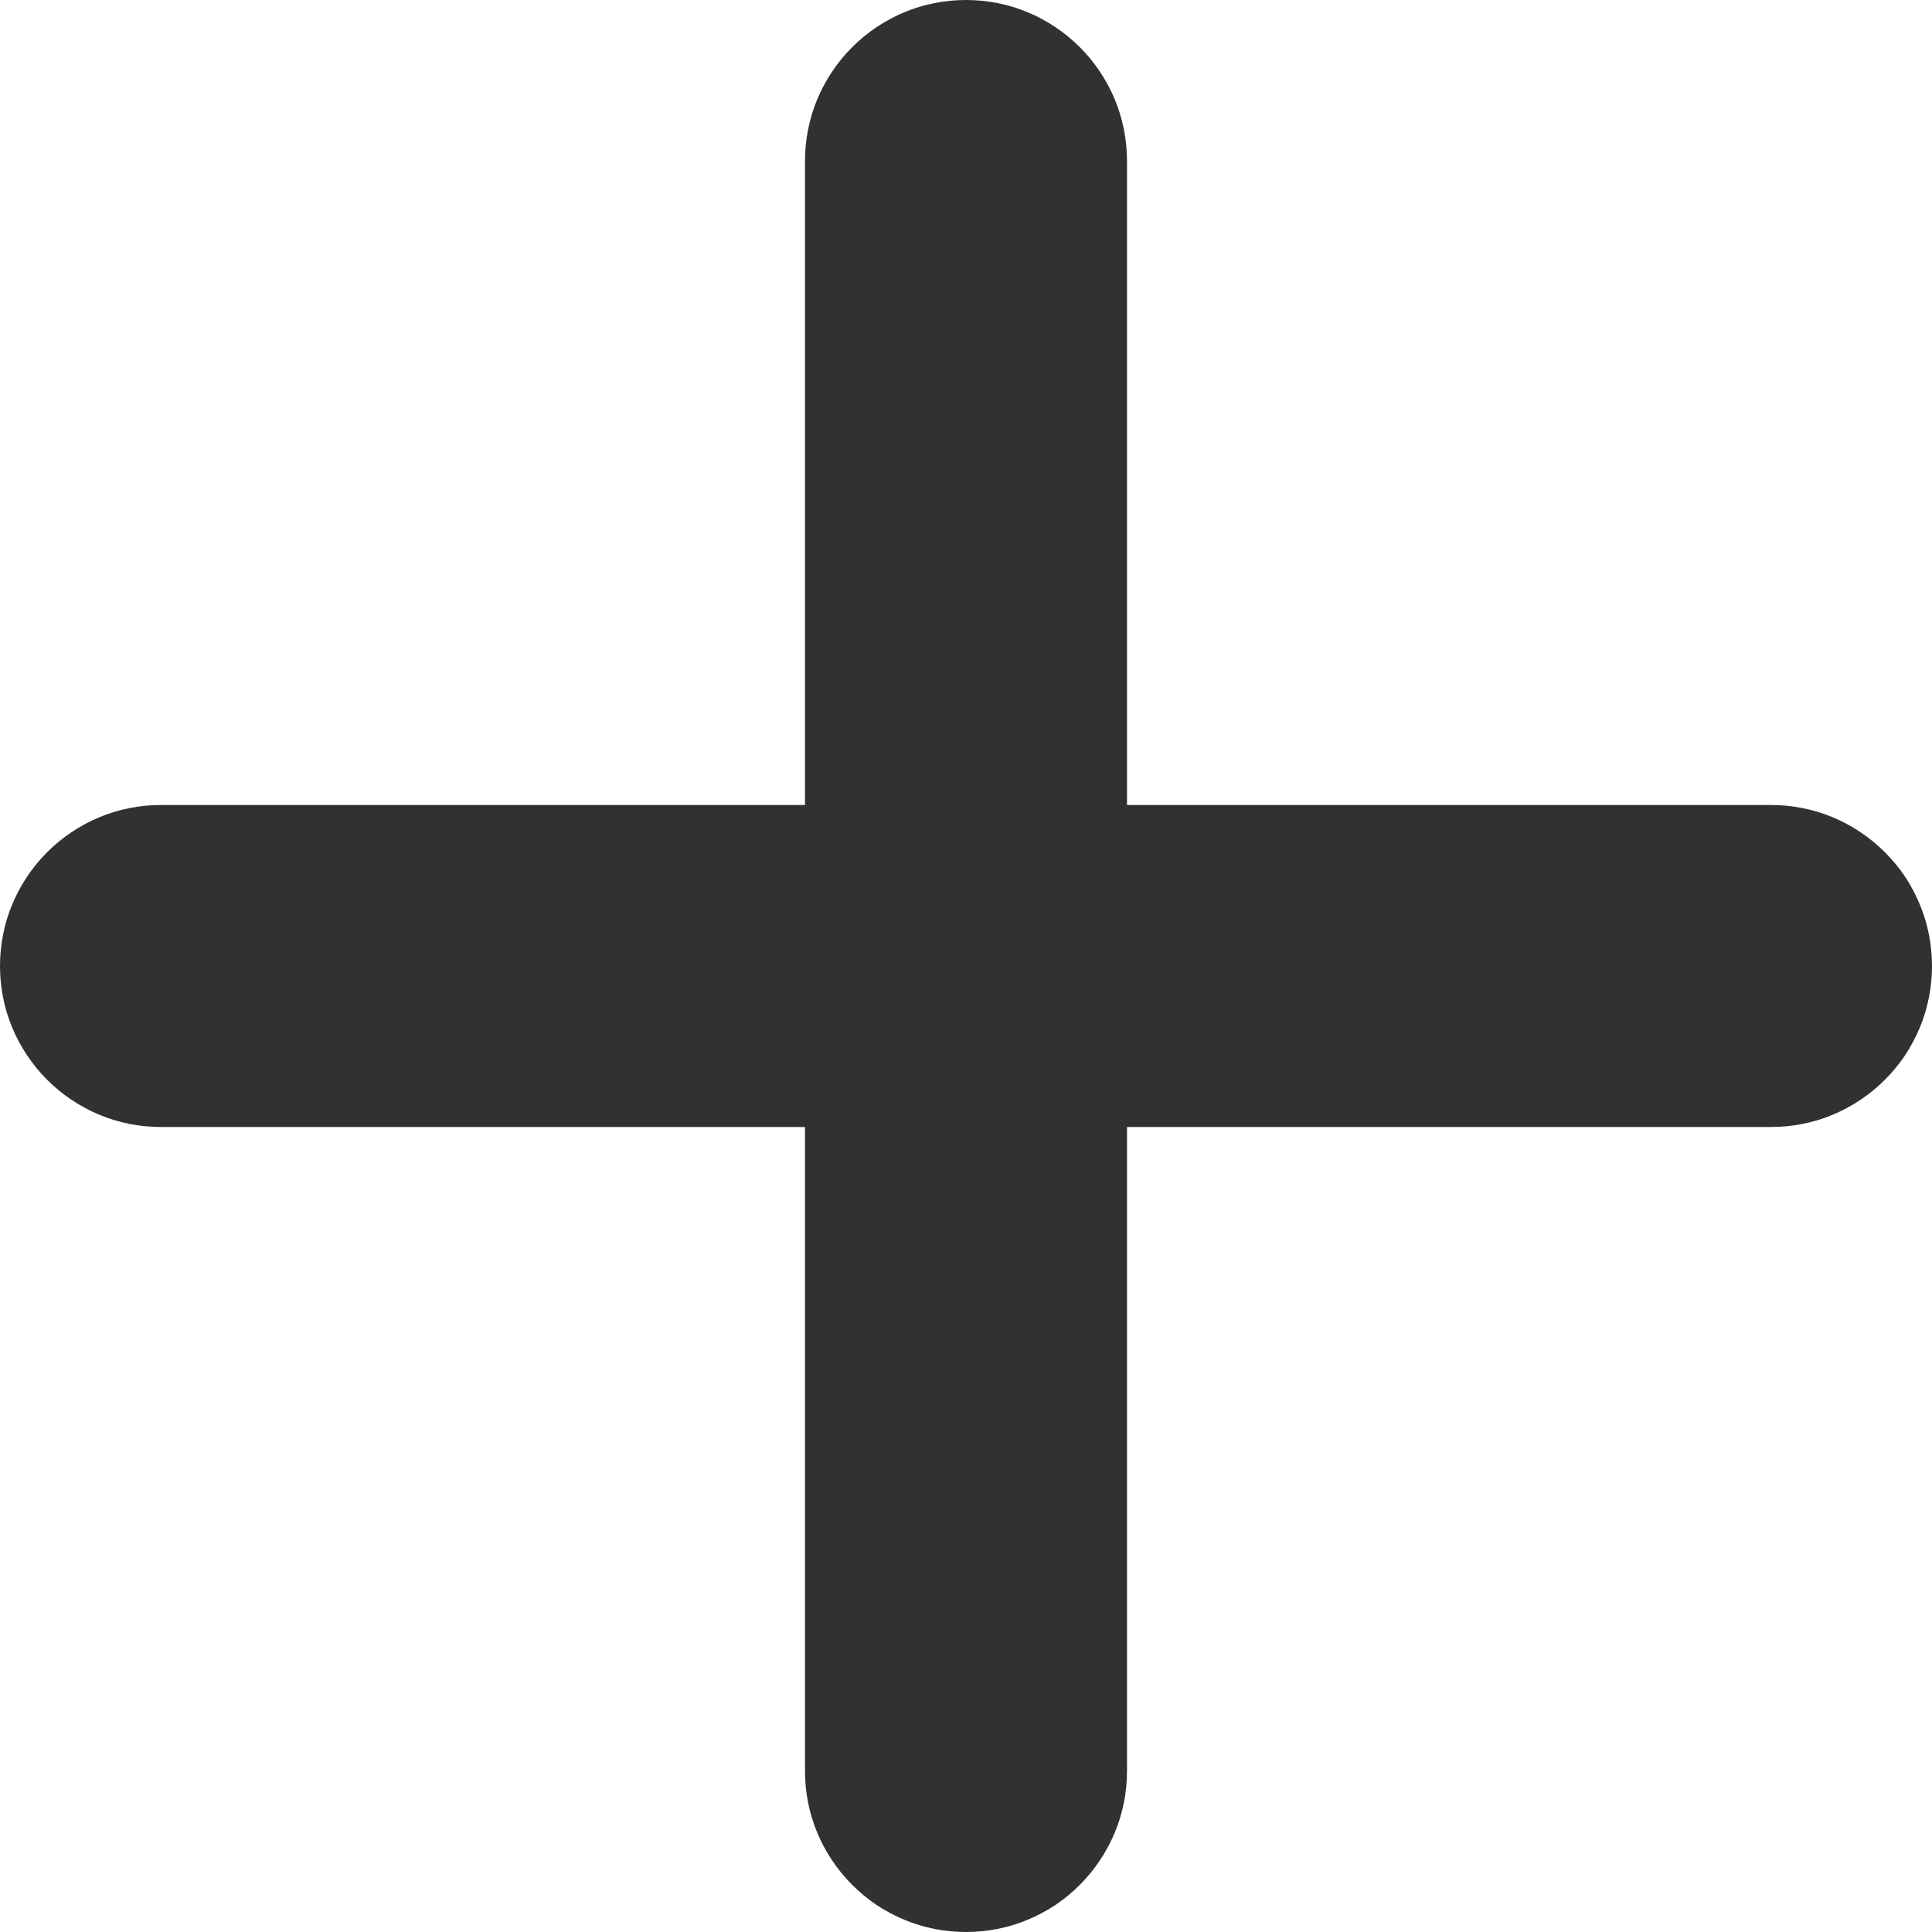
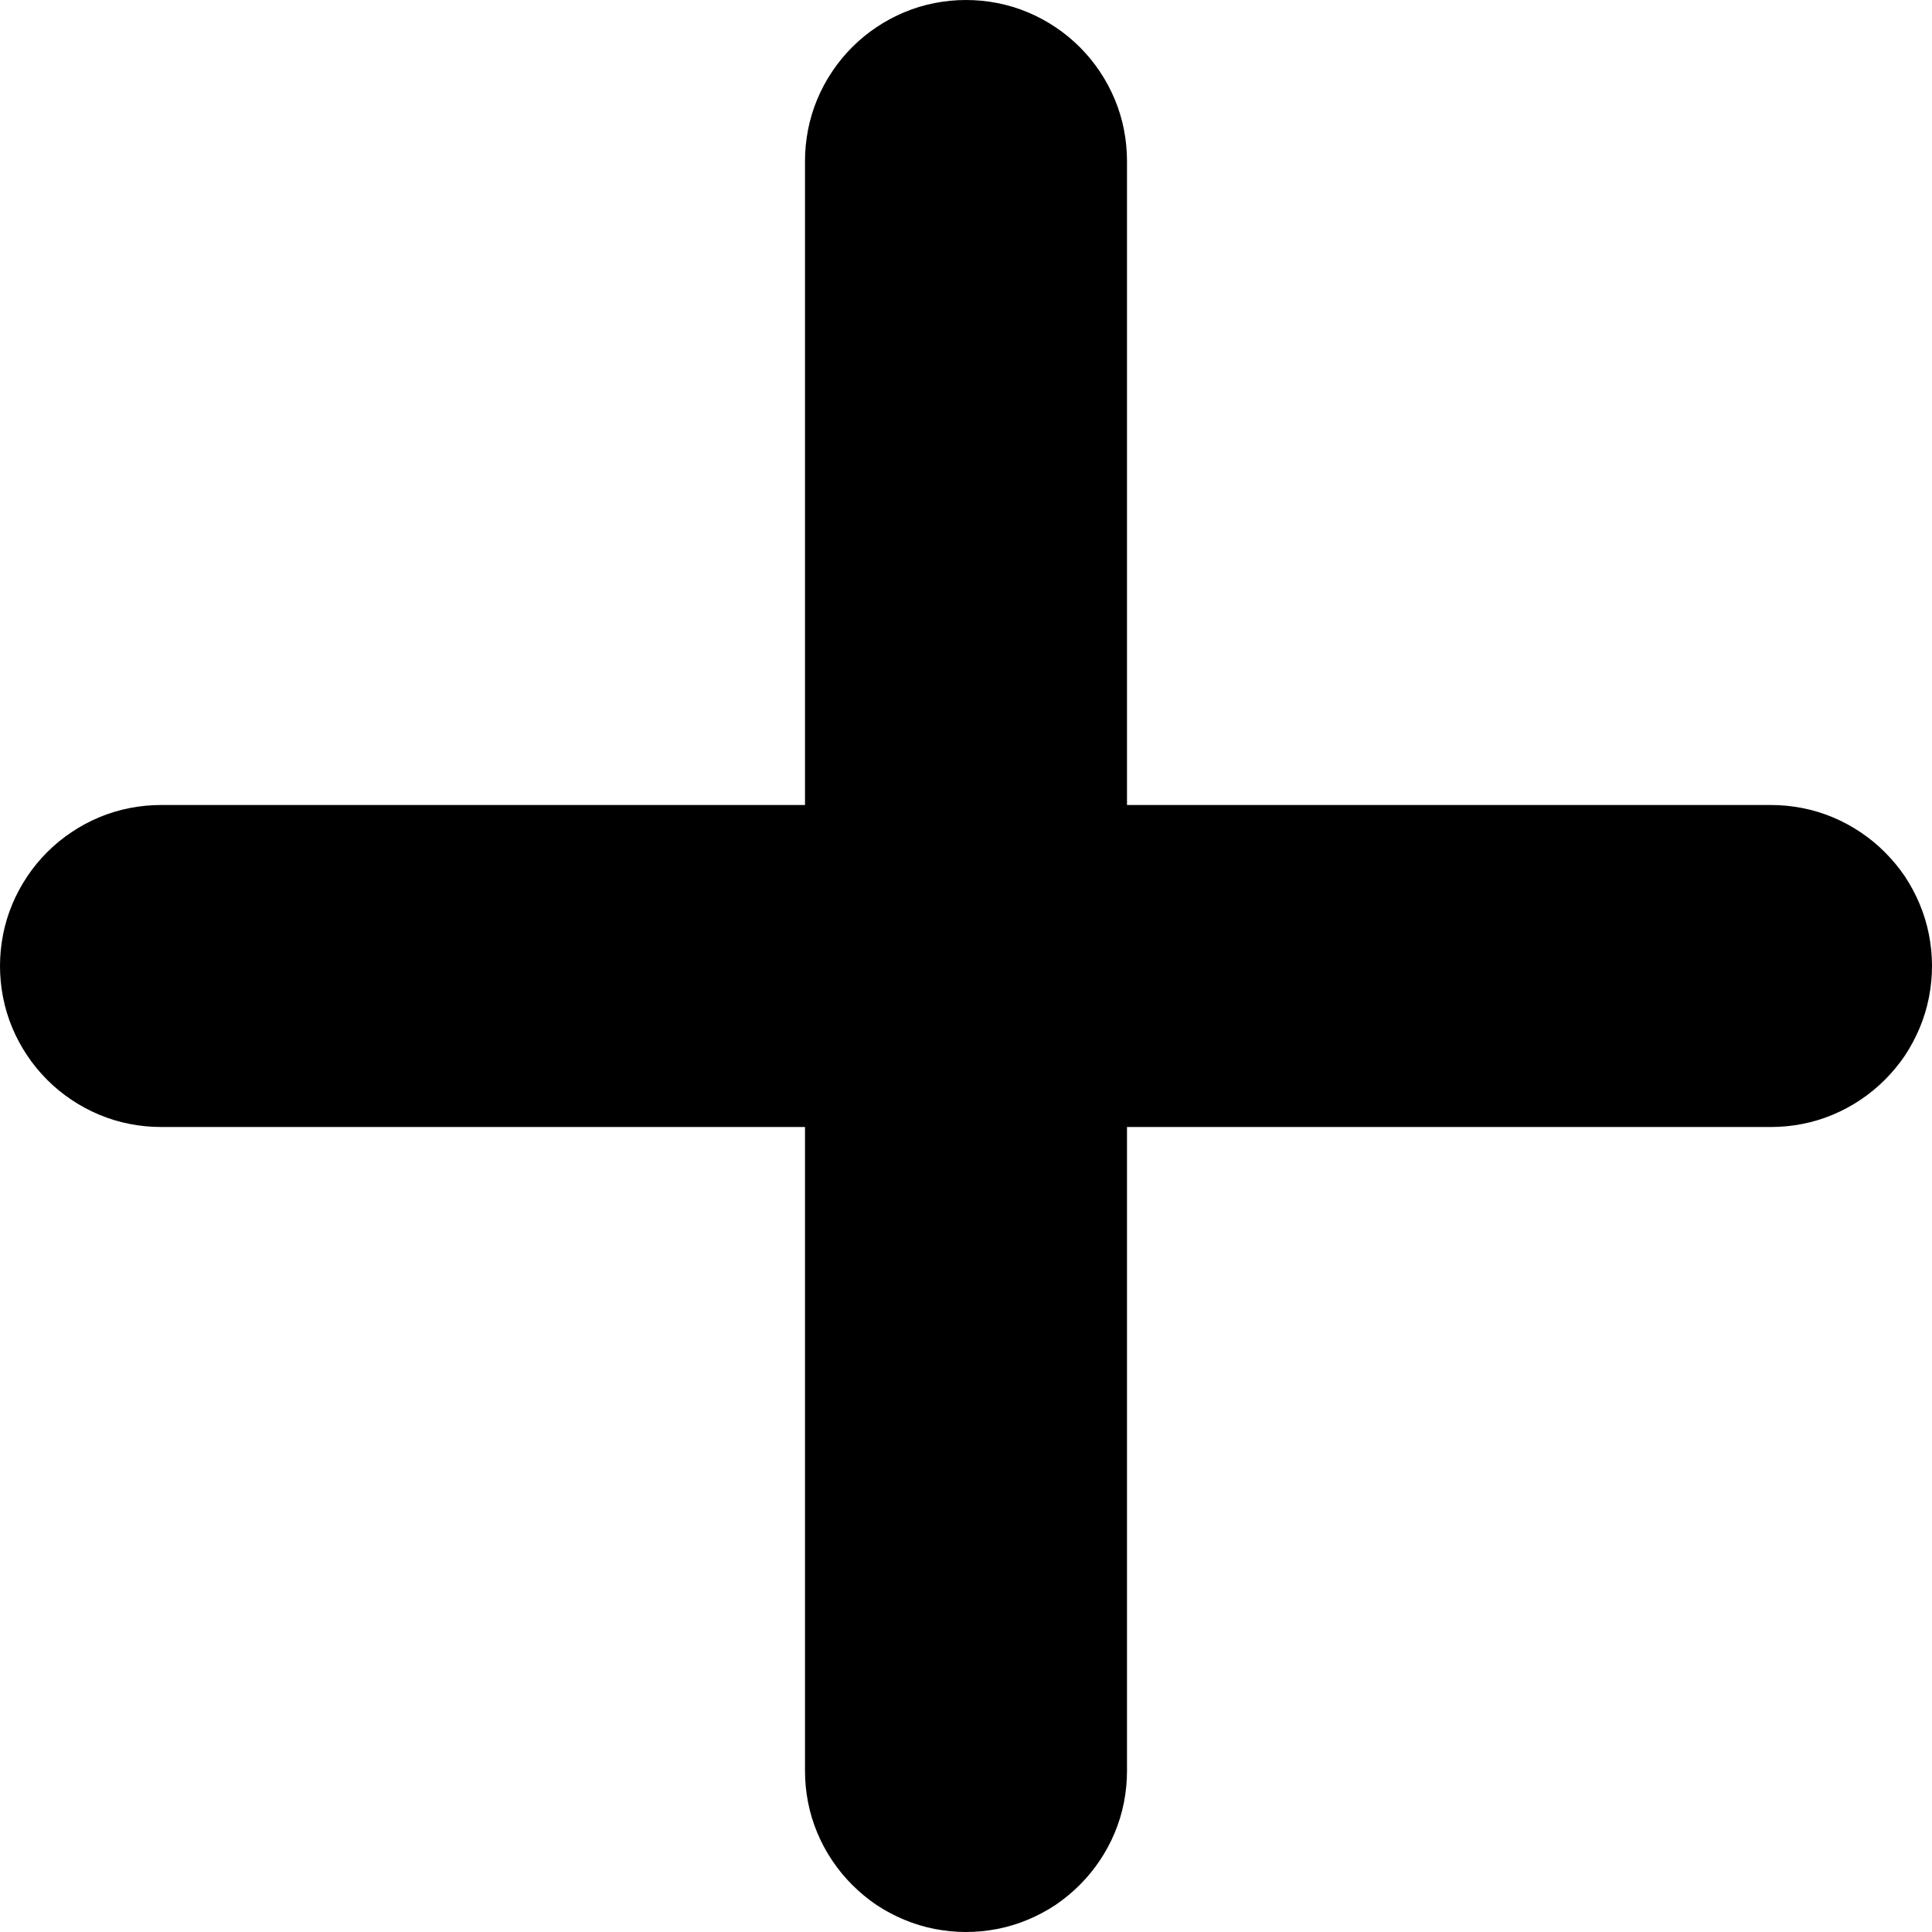
<svg xmlns="http://www.w3.org/2000/svg" fill="none" version="1.1" width="12" height="12" viewBox="0 0 12 12">
  <g style="mix-blend-mode:passthrough">
-     <path d="M5,7L5,11Q5,11.098,5.019,11.195Q5.038,11.292,5.076,11.383Q5.114,11.474,5.169,11.556Q5.223,11.637,5.293,11.707Q5.363,11.777,5.444,11.832Q5.526,11.886,5.617,11.924Q5.708,11.962,5.805,11.981Q5.902,12,6,12Q6.098,12,6.195,11.981Q6.292,11.962,6.383,11.924Q6.474,11.886,6.556,11.832Q6.637,11.777,6.707,11.707Q6.777,11.637,6.831,11.556Q6.886,11.474,6.924,11.383Q6.962,11.292,6.981,11.195Q7,11.098,7,11L7,7L11,7Q11.098,7,11.195,6.981Q11.292,6.962,11.383,6.924Q11.474,6.886,11.556,6.831Q11.637,6.777,11.707,6.707Q11.777,6.637,11.832,6.556Q11.886,6.474,11.924,6.383Q11.962,6.292,11.981,6.195Q12,6.098,12,6Q12,5.902,11.981,5.805Q11.962,5.708,11.924,5.617Q11.886,5.526,11.832,5.444Q11.777,5.363,11.707,5.293Q11.637,5.223,11.556,5.169Q11.474,5.114,11.383,5.076Q11.292,5.038,11.195,5.019Q11.098,5,11,5L7,5L7,1Q7,0.902,6.981,0.805Q6.962,0.708,6.924,0.617Q6.886,0.526,6.831,0.444Q6.777,0.363,6.707,0.293Q6.637,0.223,6.556,0.169Q6.474,0.114,6.383,0.076Q6.292,0.038,6.195,0.019Q6.098,0,6,0Q5.902,0,5.805,0.019Q5.708,0.038,5.617,0.076Q5.526,0.114,5.444,0.169Q5.363,0.223,5.293,0.293Q5.223,0.363,5.169,0.444Q5.114,0.526,5.076,0.617Q5.038,0.708,5.019,0.805Q5,0.902,5,1L5,5L1,5Q0.902,5,0.805,5.019Q0.708,5.038,0.617,5.076Q0.526,5.114,0.444,5.169Q0.363,5.223,0.293,5.293Q0.223,5.363,0.169,5.444Q0.114,5.526,0.076,5.617Q0.038,5.708,0.019,5.805Q0,5.902,0,6Q0,6.098,0.019,6.195Q0.038,6.292,0.076,6.383Q0.114,6.474,0.169,6.556Q0.223,6.637,0.293,6.707Q0.363,6.777,0.444,6.831Q0.526,6.886,0.617,6.924Q0.708,6.962,0.805,6.981Q0.902,7,1,7L5,7Z" fill-rule="evenodd" fill="#303133" fill-opacity="1" />
+     <path d="M5,7L5,11Q5,11.098,5.019,11.195Q5.038,11.292,5.076,11.383Q5.114,11.474,5.169,11.556Q5.223,11.637,5.293,11.707Q5.363,11.777,5.444,11.832Q5.526,11.886,5.617,11.924Q5.708,11.962,5.805,11.981Q5.902,12,6,12Q6.098,12,6.195,11.981Q6.292,11.962,6.383,11.924Q6.474,11.886,6.556,11.832Q6.637,11.777,6.707,11.707Q6.777,11.637,6.831,11.556Q6.886,11.474,6.924,11.383Q6.962,11.292,6.981,11.195Q7,11.098,7,11L7,7L11,7Q11.098,7,11.195,6.981Q11.292,6.962,11.383,6.924Q11.474,6.886,11.556,6.831Q11.637,6.777,11.707,6.707Q11.777,6.637,11.832,6.556Q11.886,6.474,11.924,6.383Q11.962,6.292,11.981,6.195Q12,6.098,12,6Q12,5.902,11.981,5.805Q11.962,5.708,11.924,5.617Q11.886,5.526,11.832,5.444Q11.777,5.363,11.707,5.293Q11.637,5.223,11.556,5.169Q11.474,5.114,11.383,5.076Q11.292,5.038,11.195,5.019Q11.098,5,11,5L7,5L7,1Q7,0.902,6.981,0.805Q6.962,0.708,6.924,0.617Q6.886,0.526,6.831,0.444Q6.777,0.363,6.707,0.293Q6.637,0.223,6.556,0.169Q6.474,0.114,6.383,0.076Q6.292,0.038,6.195,0.019Q6.098,0,6,0Q5.902,0,5.805,0.019Q5.708,0.038,5.617,0.076Q5.526,0.114,5.444,0.169Q5.363,0.223,5.293,0.293Q5.223,0.363,5.169,0.444Q5.114,0.526,5.076,0.617Q5.038,0.708,5.019,0.805Q5,0.902,5,1L5,5L1,5Q0.902,5,0.805,5.019Q0.708,5.038,0.617,5.076Q0.526,5.114,0.444,5.169Q0.363,5.223,0.293,5.293Q0.223,5.363,0.169,5.444Q0.114,5.526,0.076,5.617Q0.038,5.708,0.019,5.805Q0,5.902,0,6Q0,6.098,0.019,6.195Q0.038,6.292,0.076,6.383Q0.114,6.474,0.169,6.556Q0.223,6.637,0.293,6.707Q0.363,6.777,0.444,6.831Q0.526,6.886,0.617,6.924Q0.708,6.962,0.805,6.981Q0.902,7,1,7L5,7Z" fill-rule="evenodd" fill="currentColor" fill-opacity="1" />
  </g>
</svg>
